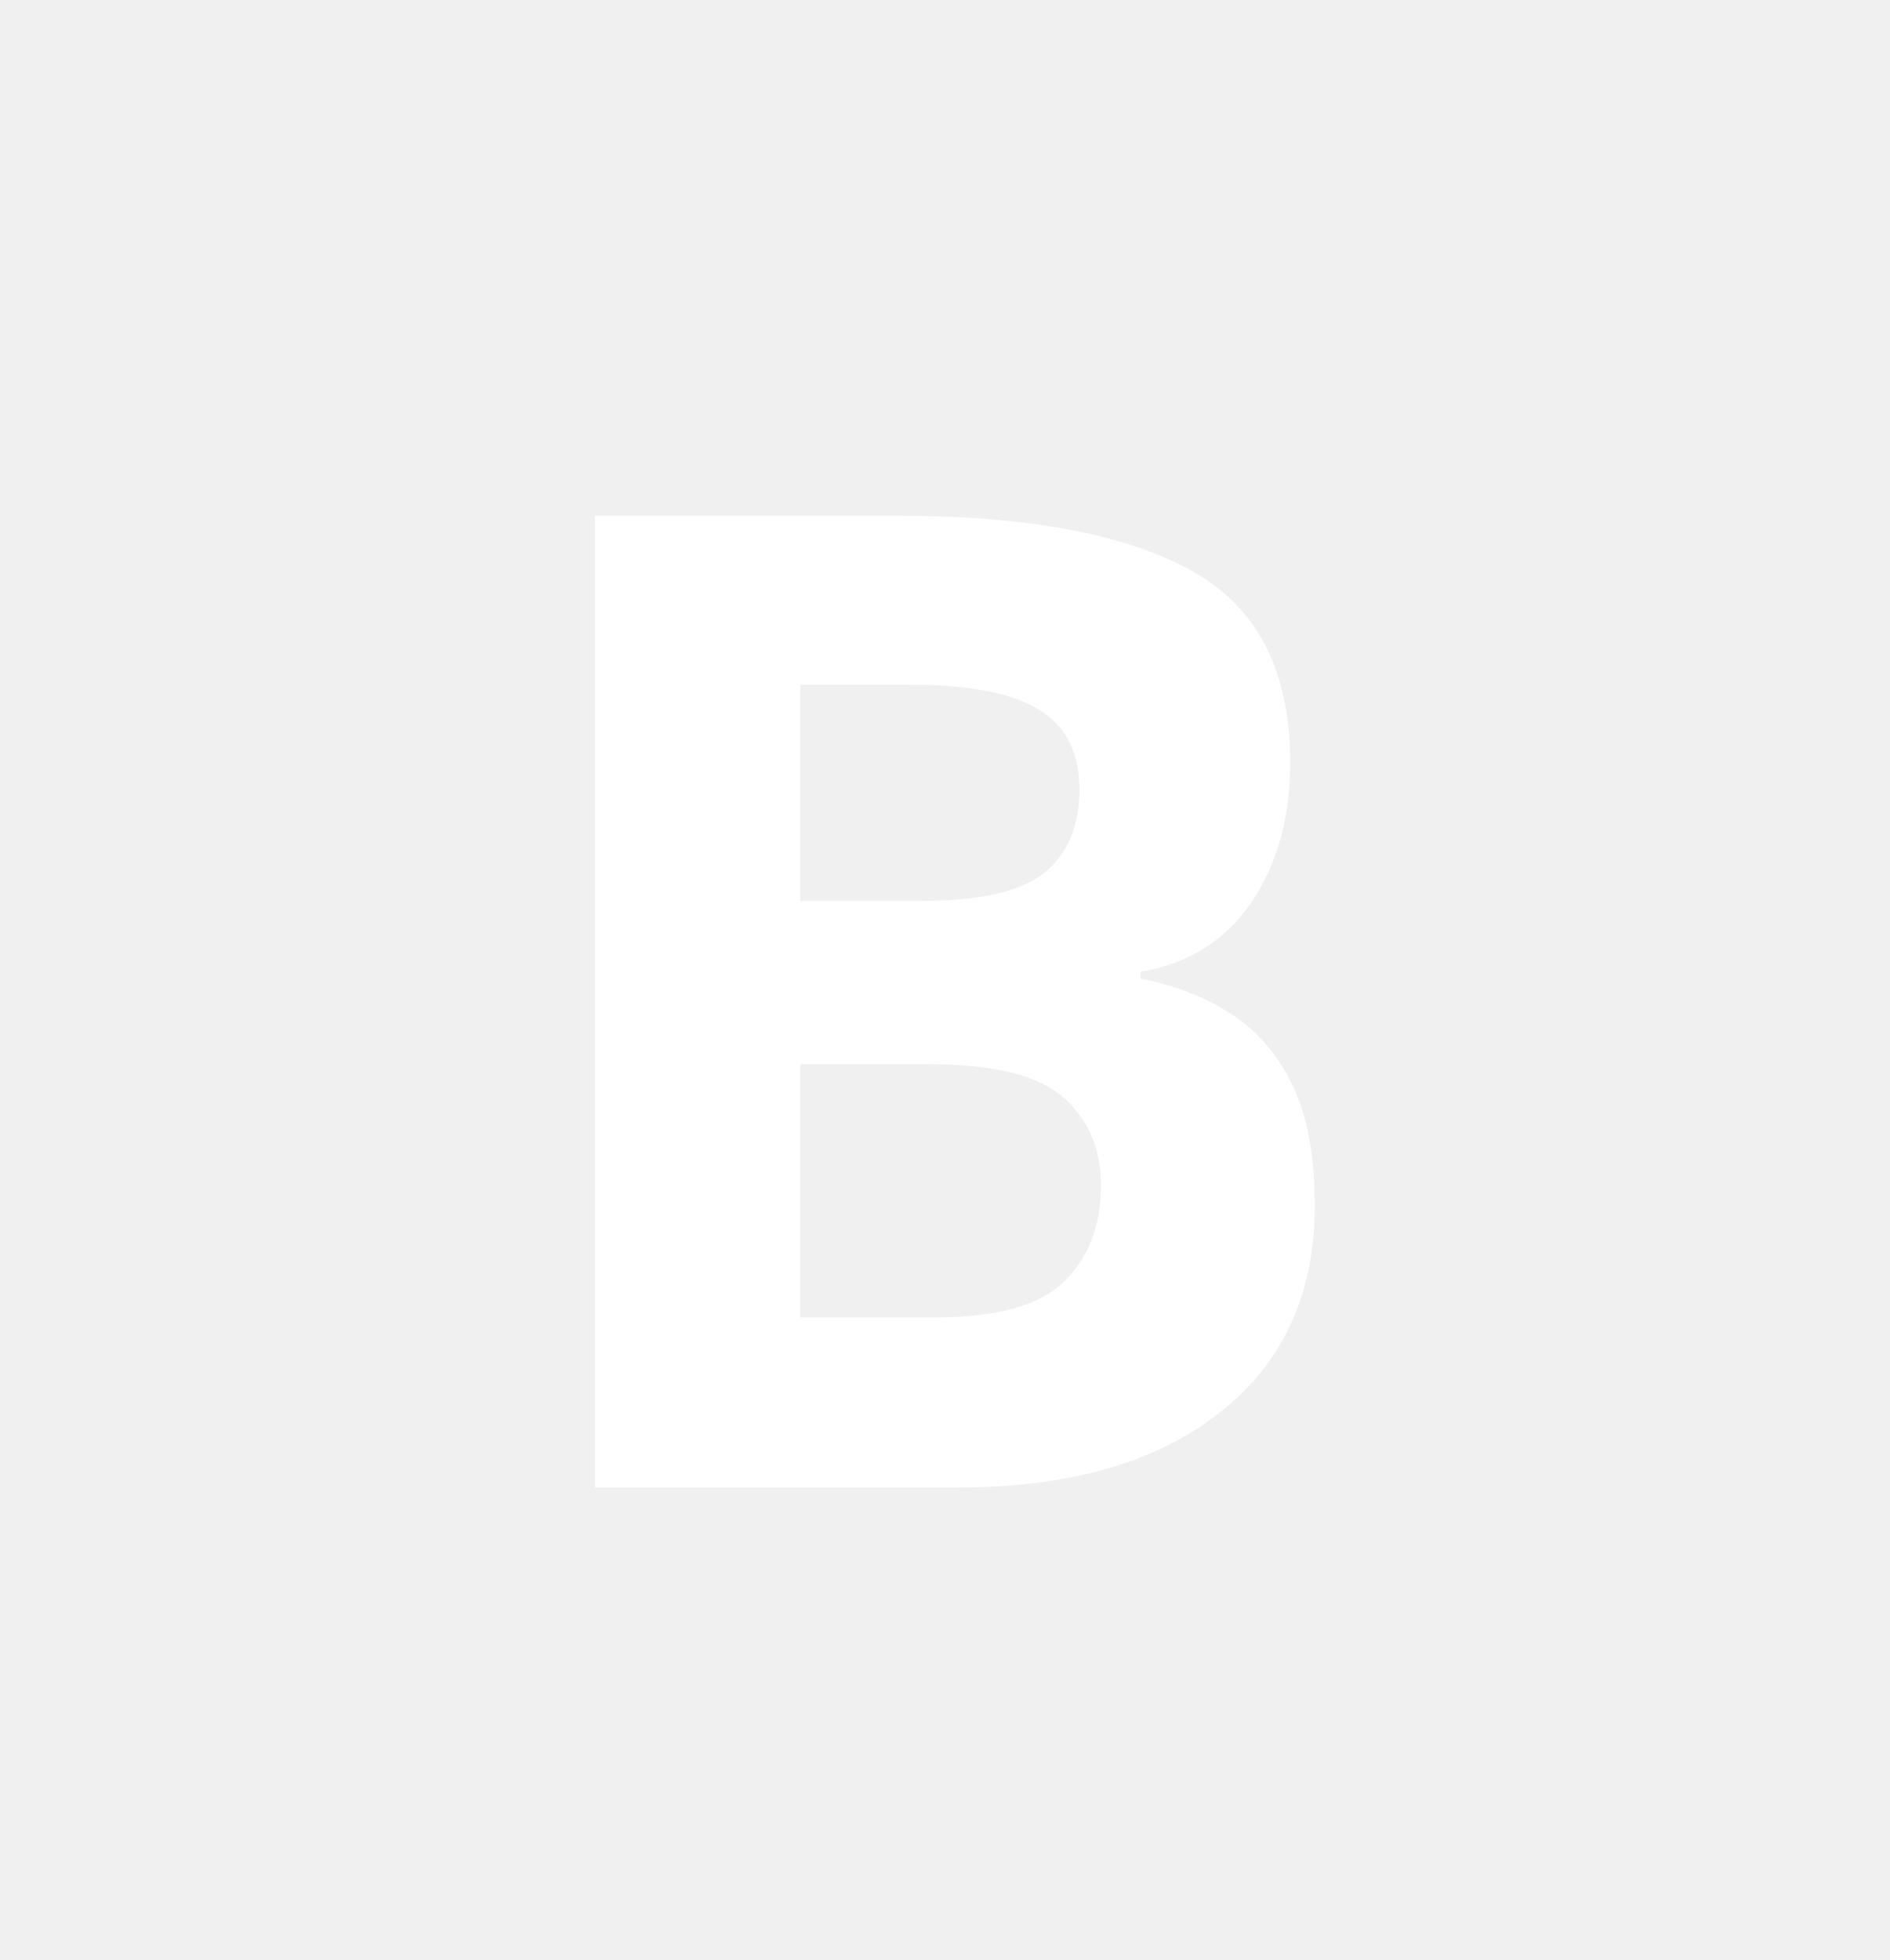
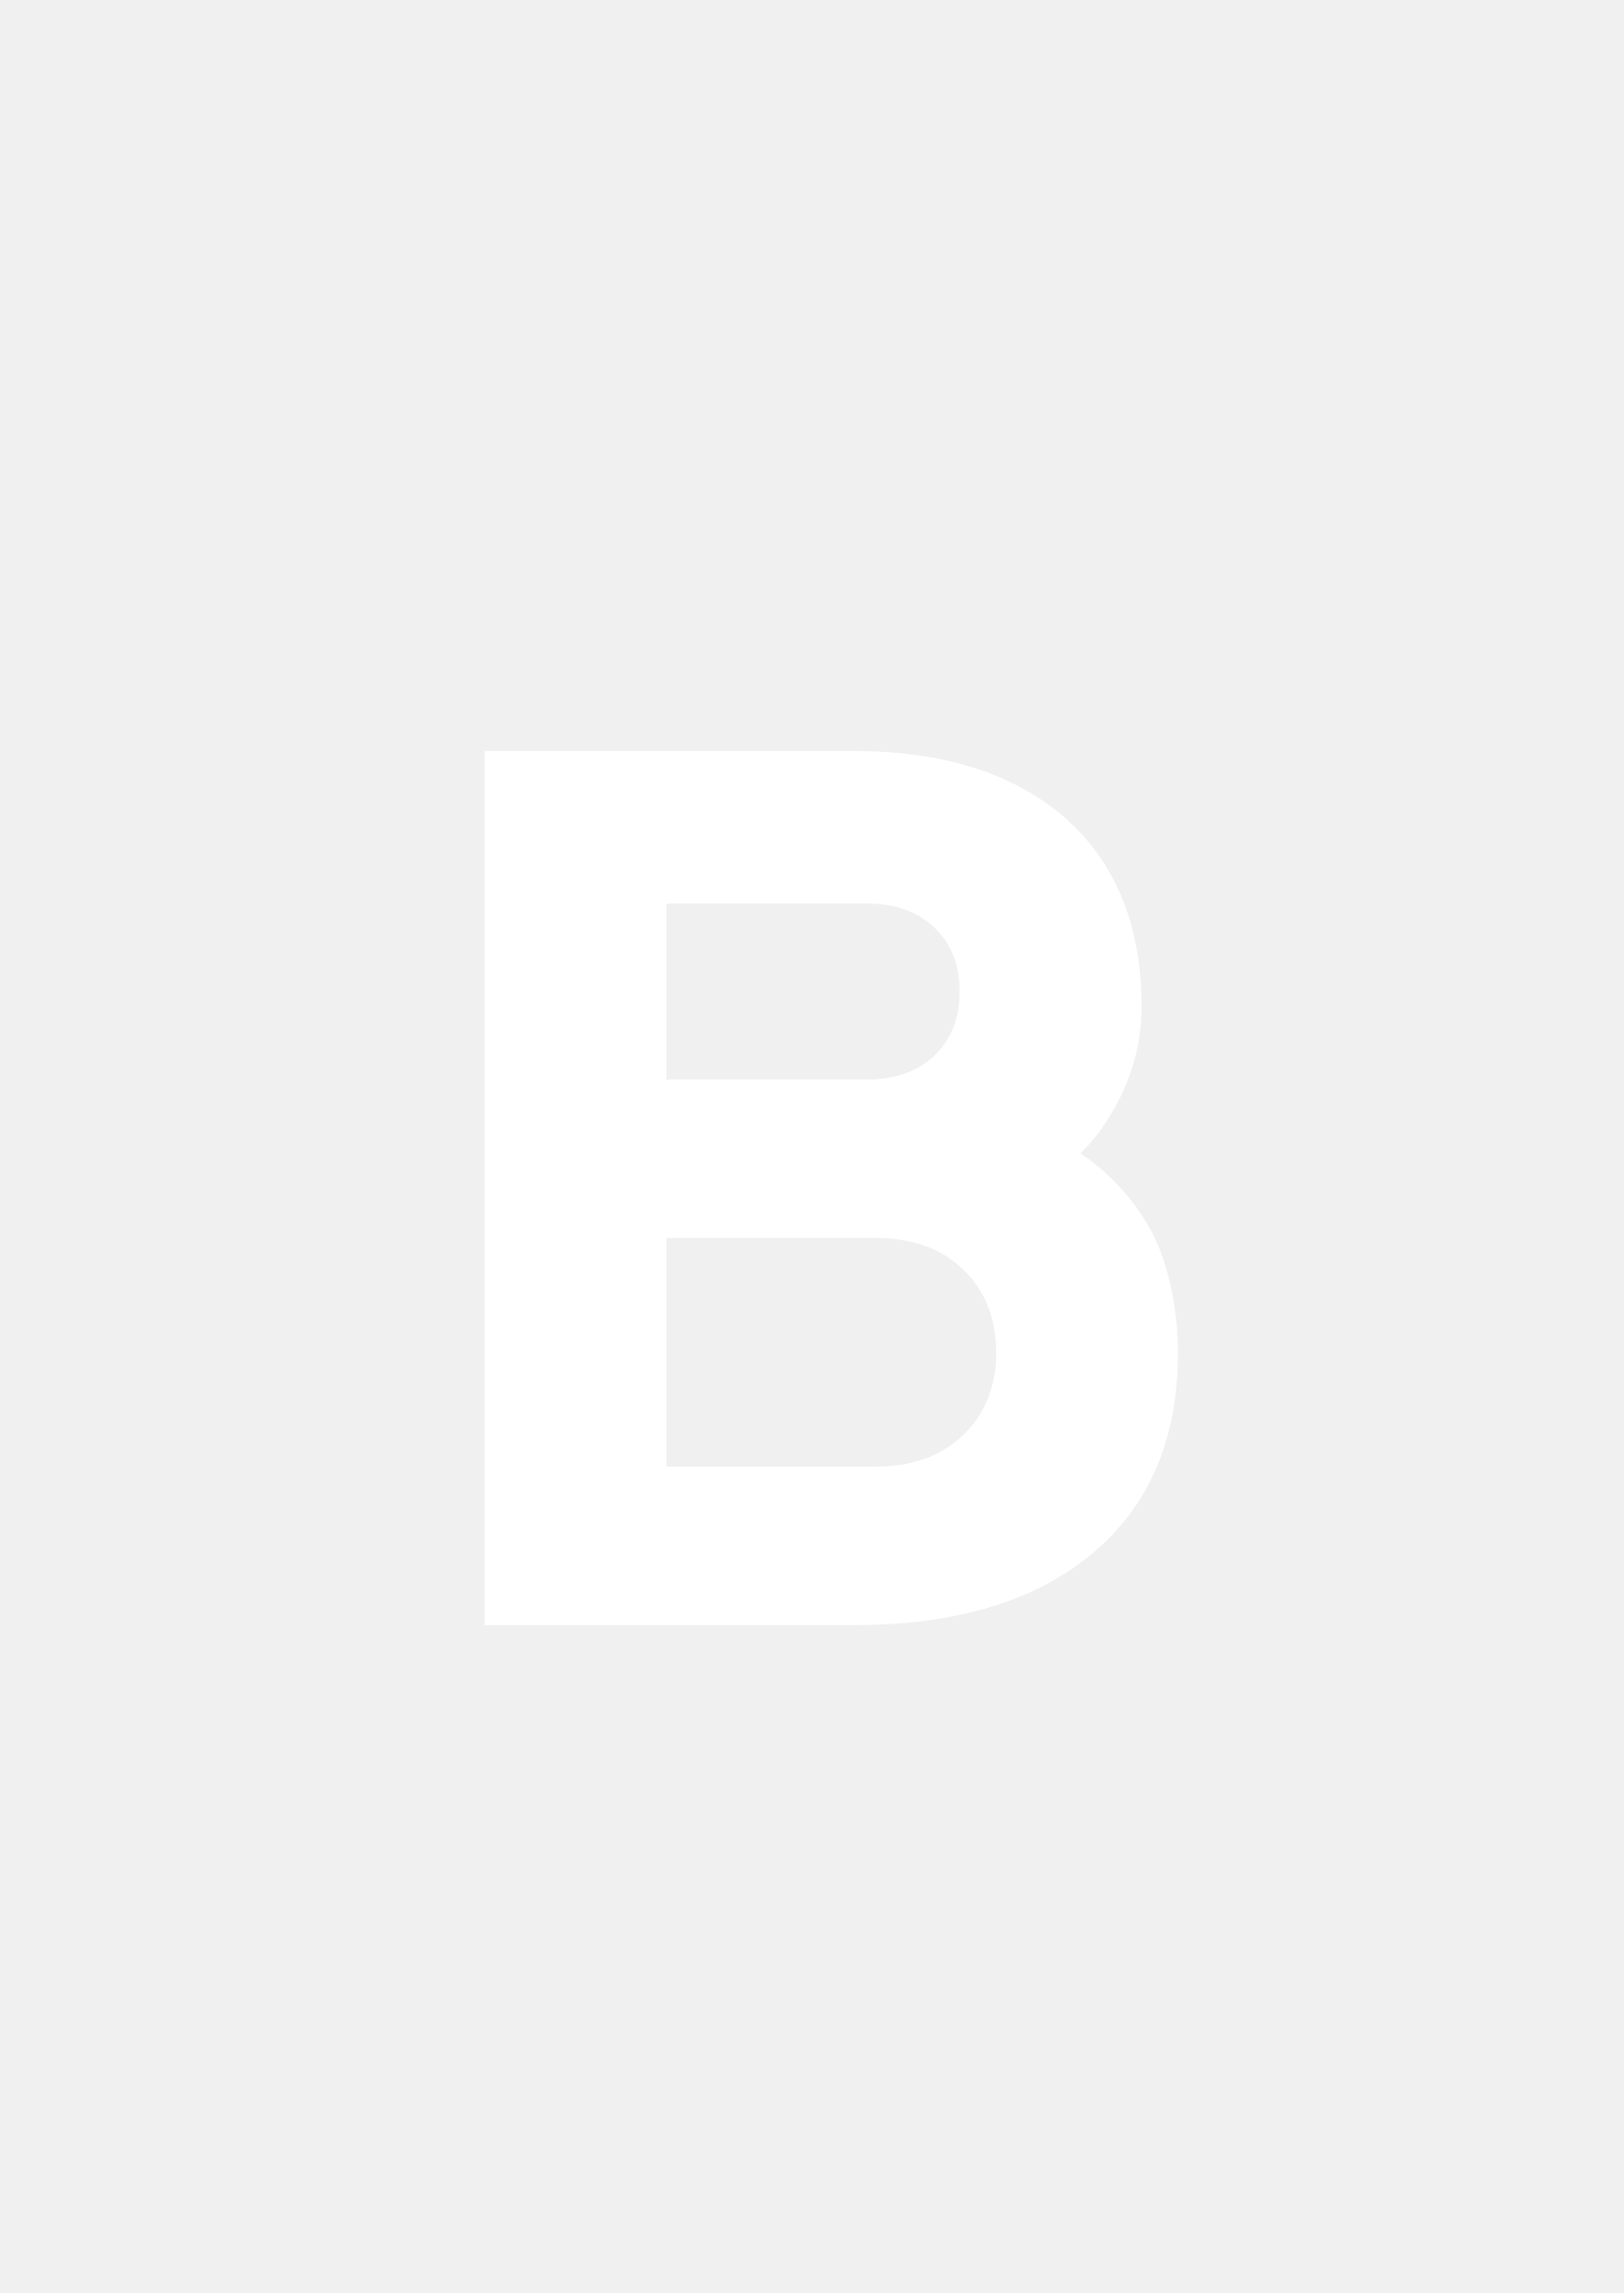
- <svg xmlns="http://www.w3.org/2000/svg" width="108.00" height="112.00" viewBox="0 0 108.00 112.00">
-   <defs />
+ <svg xmlns="http://www.w3.org/2000/svg" width="107.65" height="151.98" viewBox="0 0 107.65 151.98">
  <g transform="translate(27,27)">
-     <text x="0.00" y="58.00" font-family="PJS" font-weight="800" font-size="77.76" letter-spacing="-3.11" fill="#ffffff" xml:space="preserve">B</text>
+     <path transform="translate(0.00,80.71)" d="M29.63 0L5.13 0L5.13-57.93L29.63-57.93Q35.61-57.93 39.89-55.91Q44.17-53.89 46.42-50.12Q48.68-46.34 48.68-40.98L48.68-40.98Q48.68-37.17 46.58-33.75L46.58-33.75Q45.80-32.43 44.63-31.26L44.63-31.26Q45.80-30.48 46.73-29.55L46.73-29.55Q49.22-27.06 50.16-24.14Q51.09-21.23 51.09-18.04L51.09-18.04Q51.09-9.49 45.41-4.74Q39.74 0 29.63 0L29.63 0ZM17.18-25.66L17.18-10.50L31.03-10.50Q34.68-10.50 36.86-12.60Q39.04-14.70 39.04-18.04L39.04-18.04Q39.04-21.46 36.86-23.56Q34.68-25.66 31.03-25.66L31.03-25.66L17.18-25.66ZM17.18-47.82L17.18-36.16L30.48-36.16Q33.28-36.16 34.95-37.75Q36.62-39.35 36.62-41.99Q36.62-44.63 34.95-46.23Q33.28-47.82 30.48-47.82L30.48-47.82L17.18-47.82Z" fill="#ffffff" />
  </g>
</svg>
